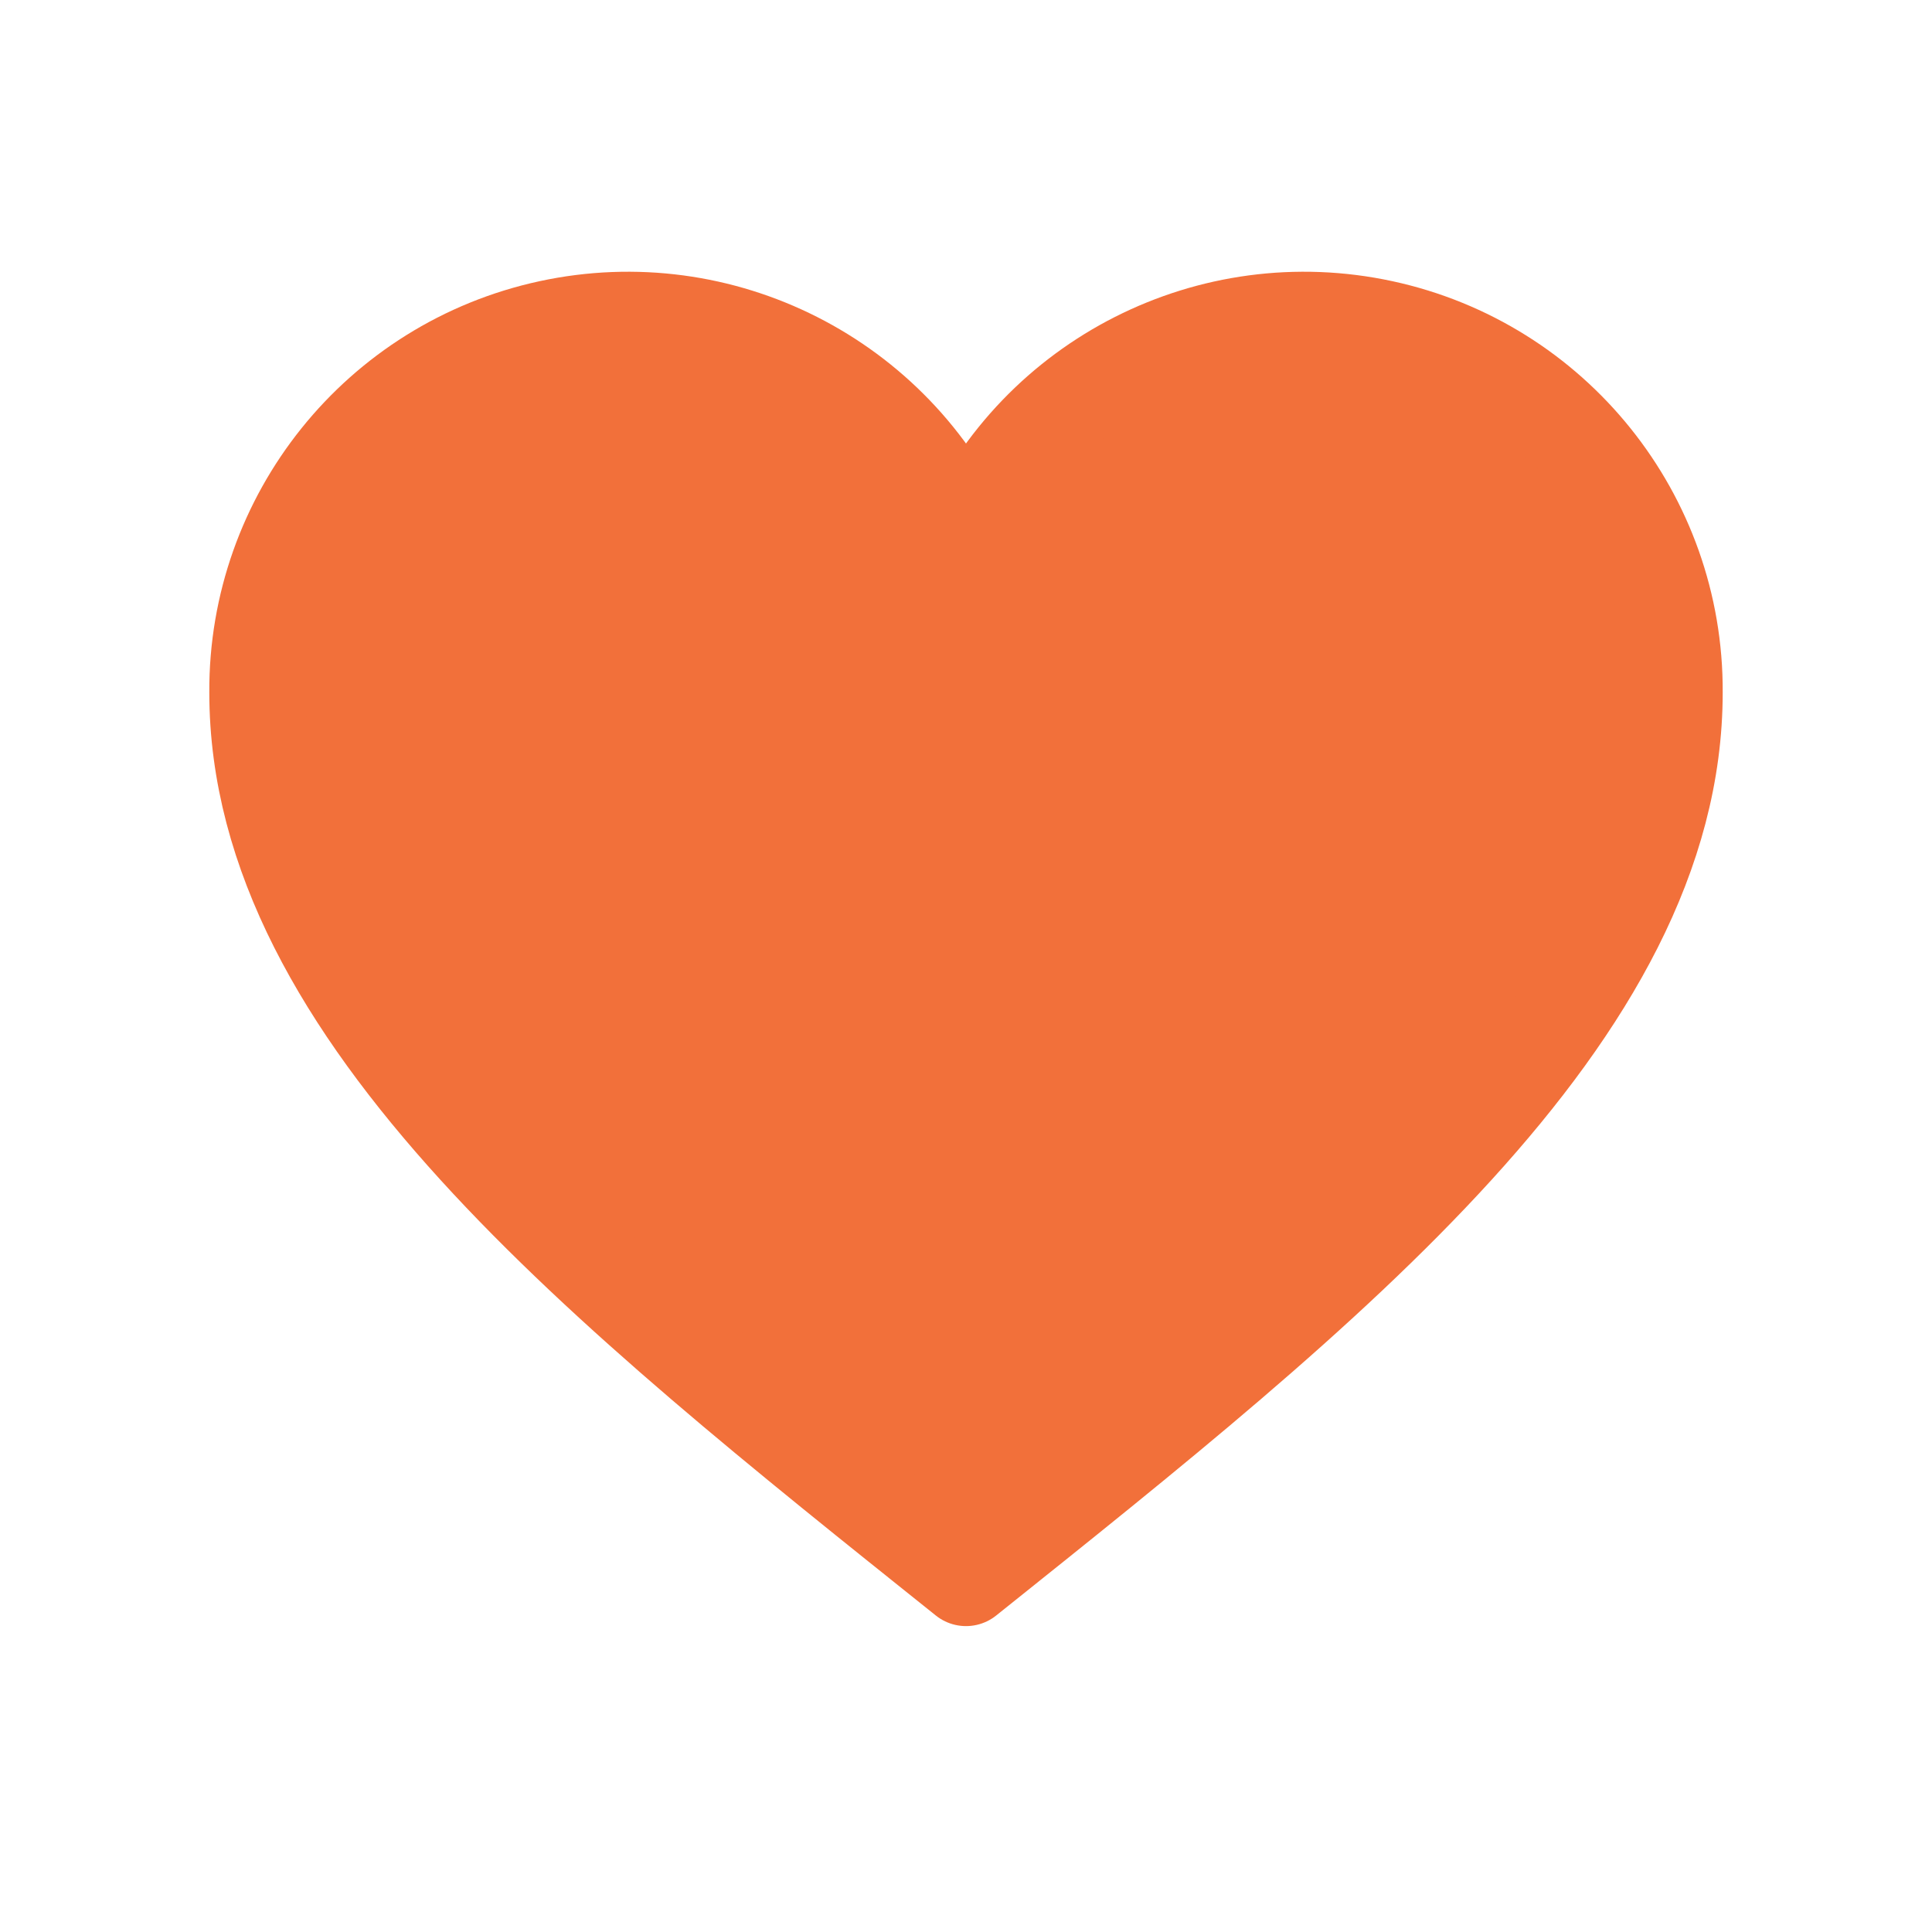
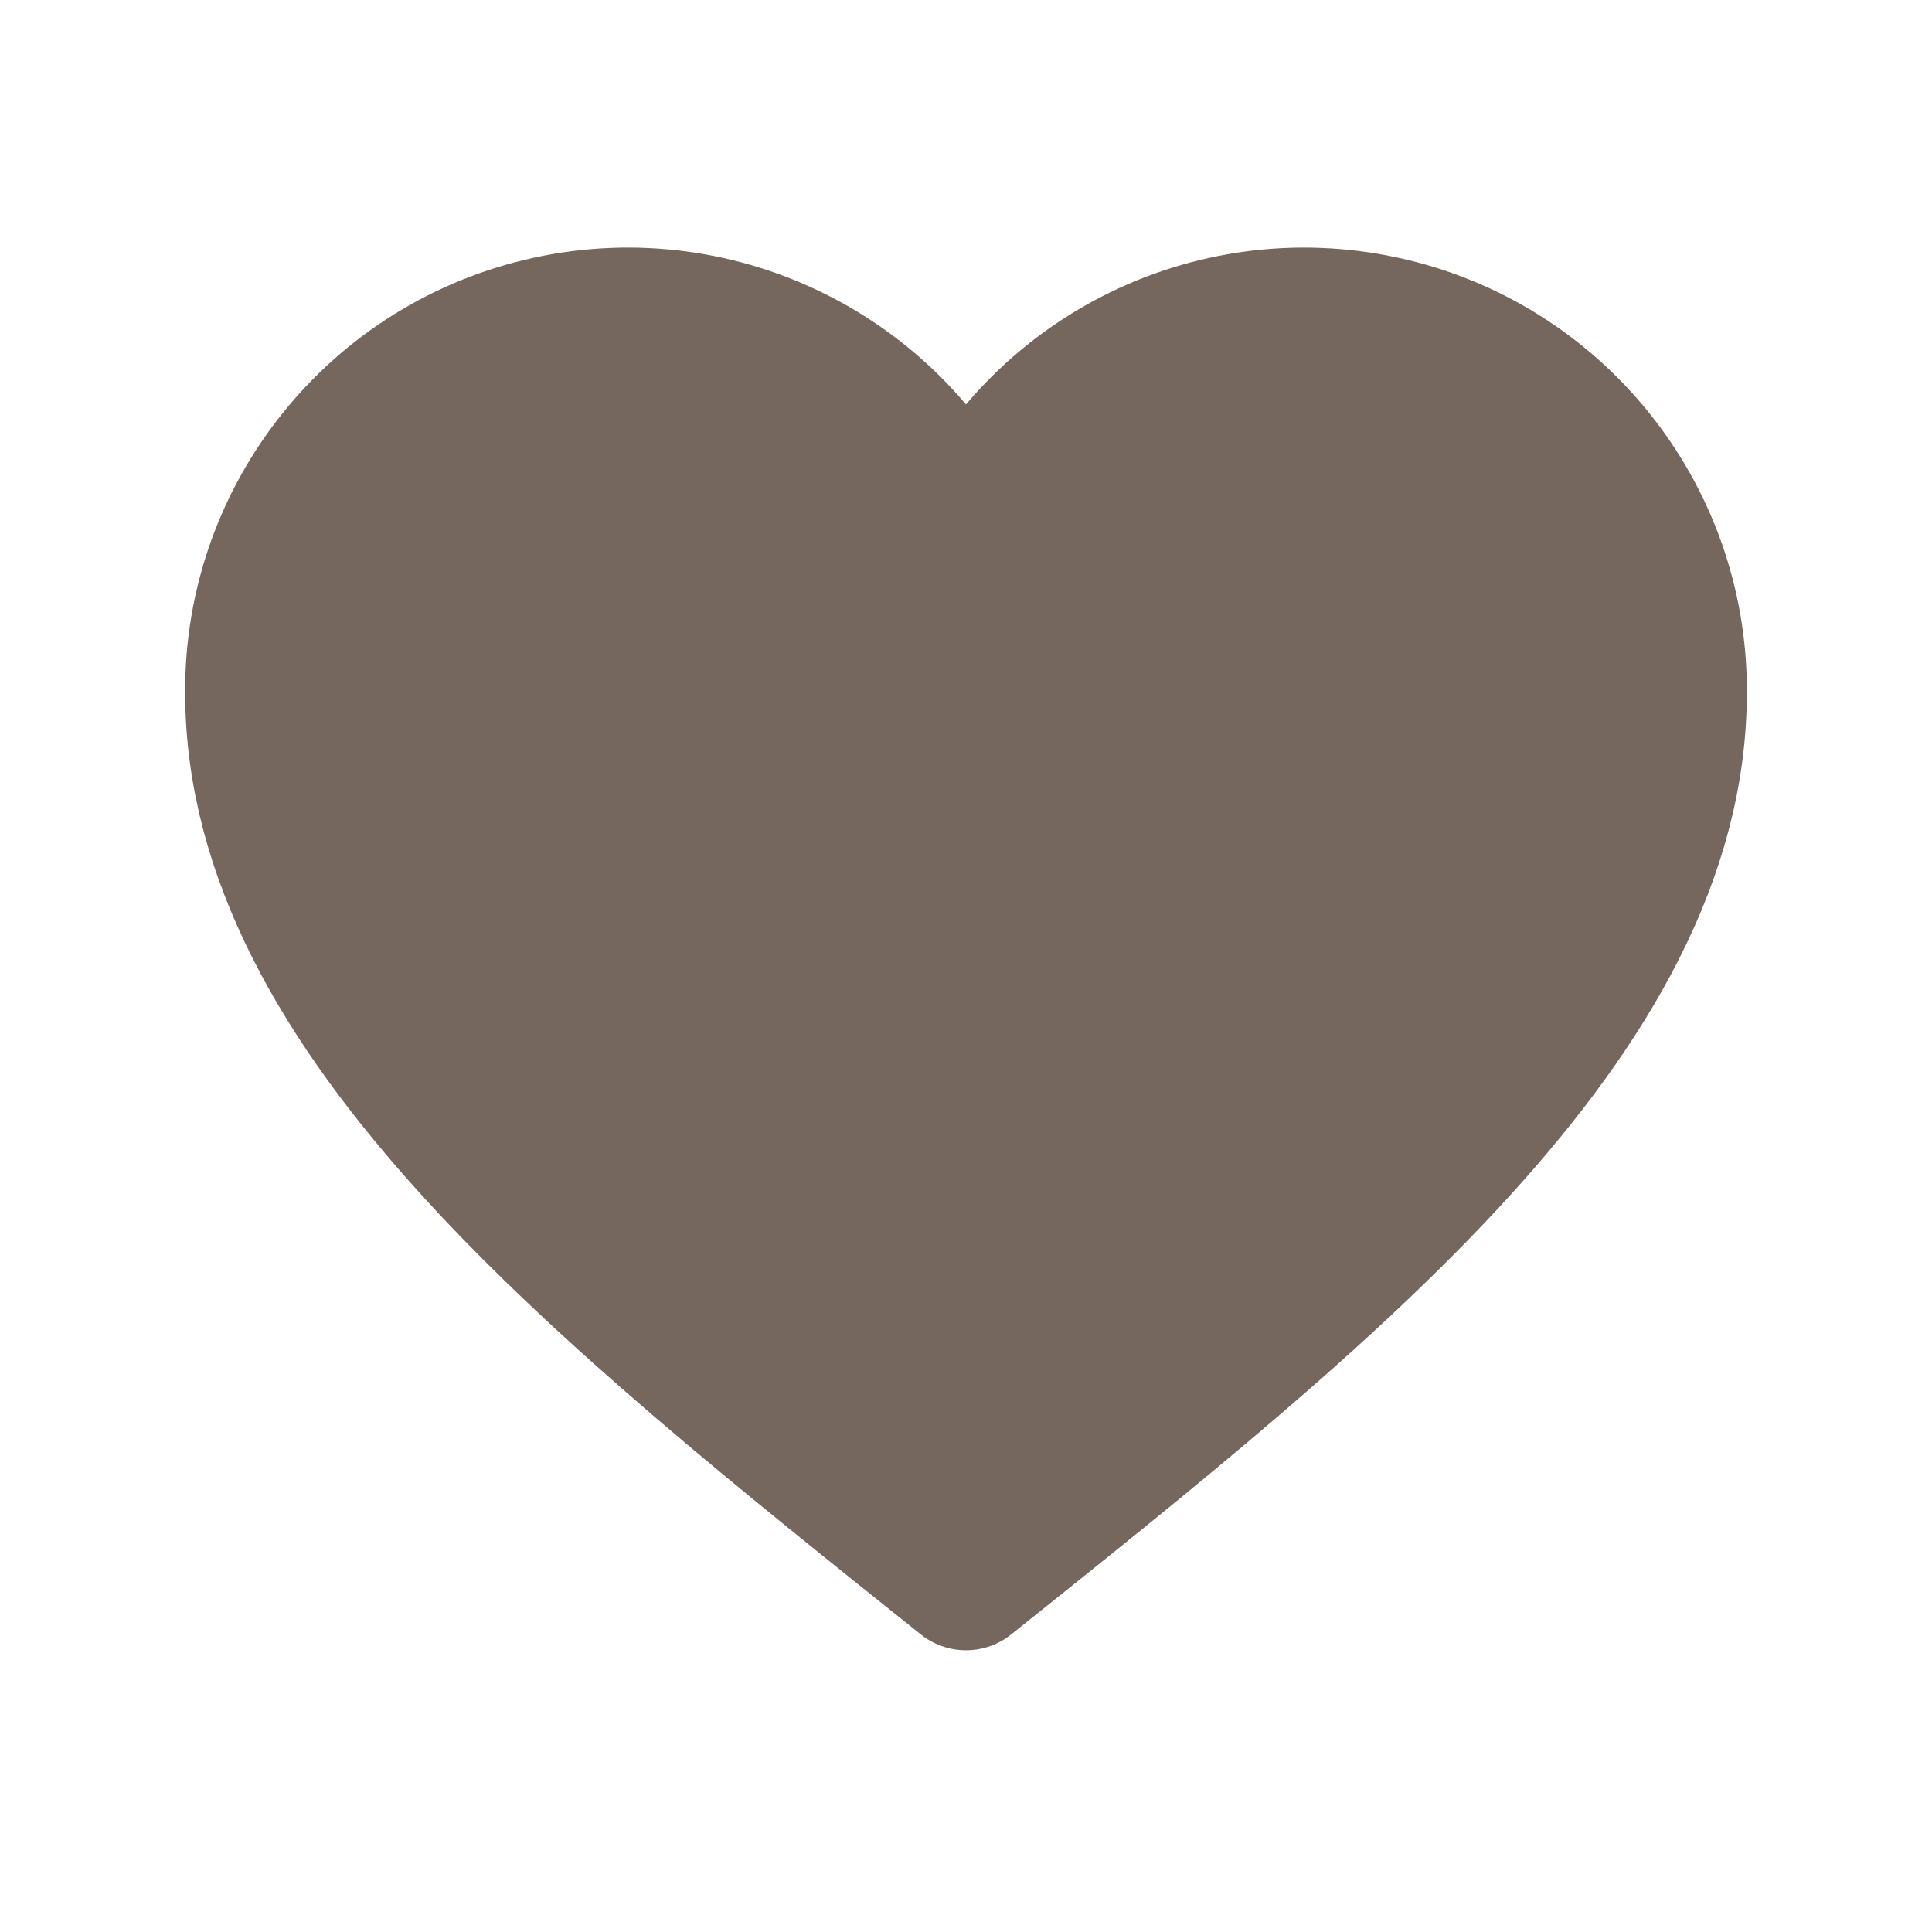
- <svg xmlns="http://www.w3.org/2000/svg" viewBox="0 0 24 24">
-   <path d="M20.8 8.6c0 4-4.3 7.4-8.8 11-4.5-3.6-8.8-7-8.8-11a4.6 4.6 0 0 1 8.8-1.9 4.6 4.6 0 0 1 8.8 1.9Z" fill="#F2703A" stroke="#F2703A" stroke-width="1.2" stroke-linejoin="round" />
+ <svg xmlns="http://www.w3.org/2000/svg" viewBox="0 0 24 24" fill="none" stroke-width="1.8" stroke-linecap="round" stroke-linejoin="round">
+   <path d="M20.8 8.6c0 4-4.3 7.4-8.8 11-4.5-3.6-8.8-7-8.8-11a4.6 4.6 0 0 1 8.8-1.9 4.6 4.6 0 0 1 8.8 1.9Z" fill="#75665e" stroke="#75665e" stroke-width="1.8" stroke-linecap="round" stroke-linejoin="round" />
</svg>
